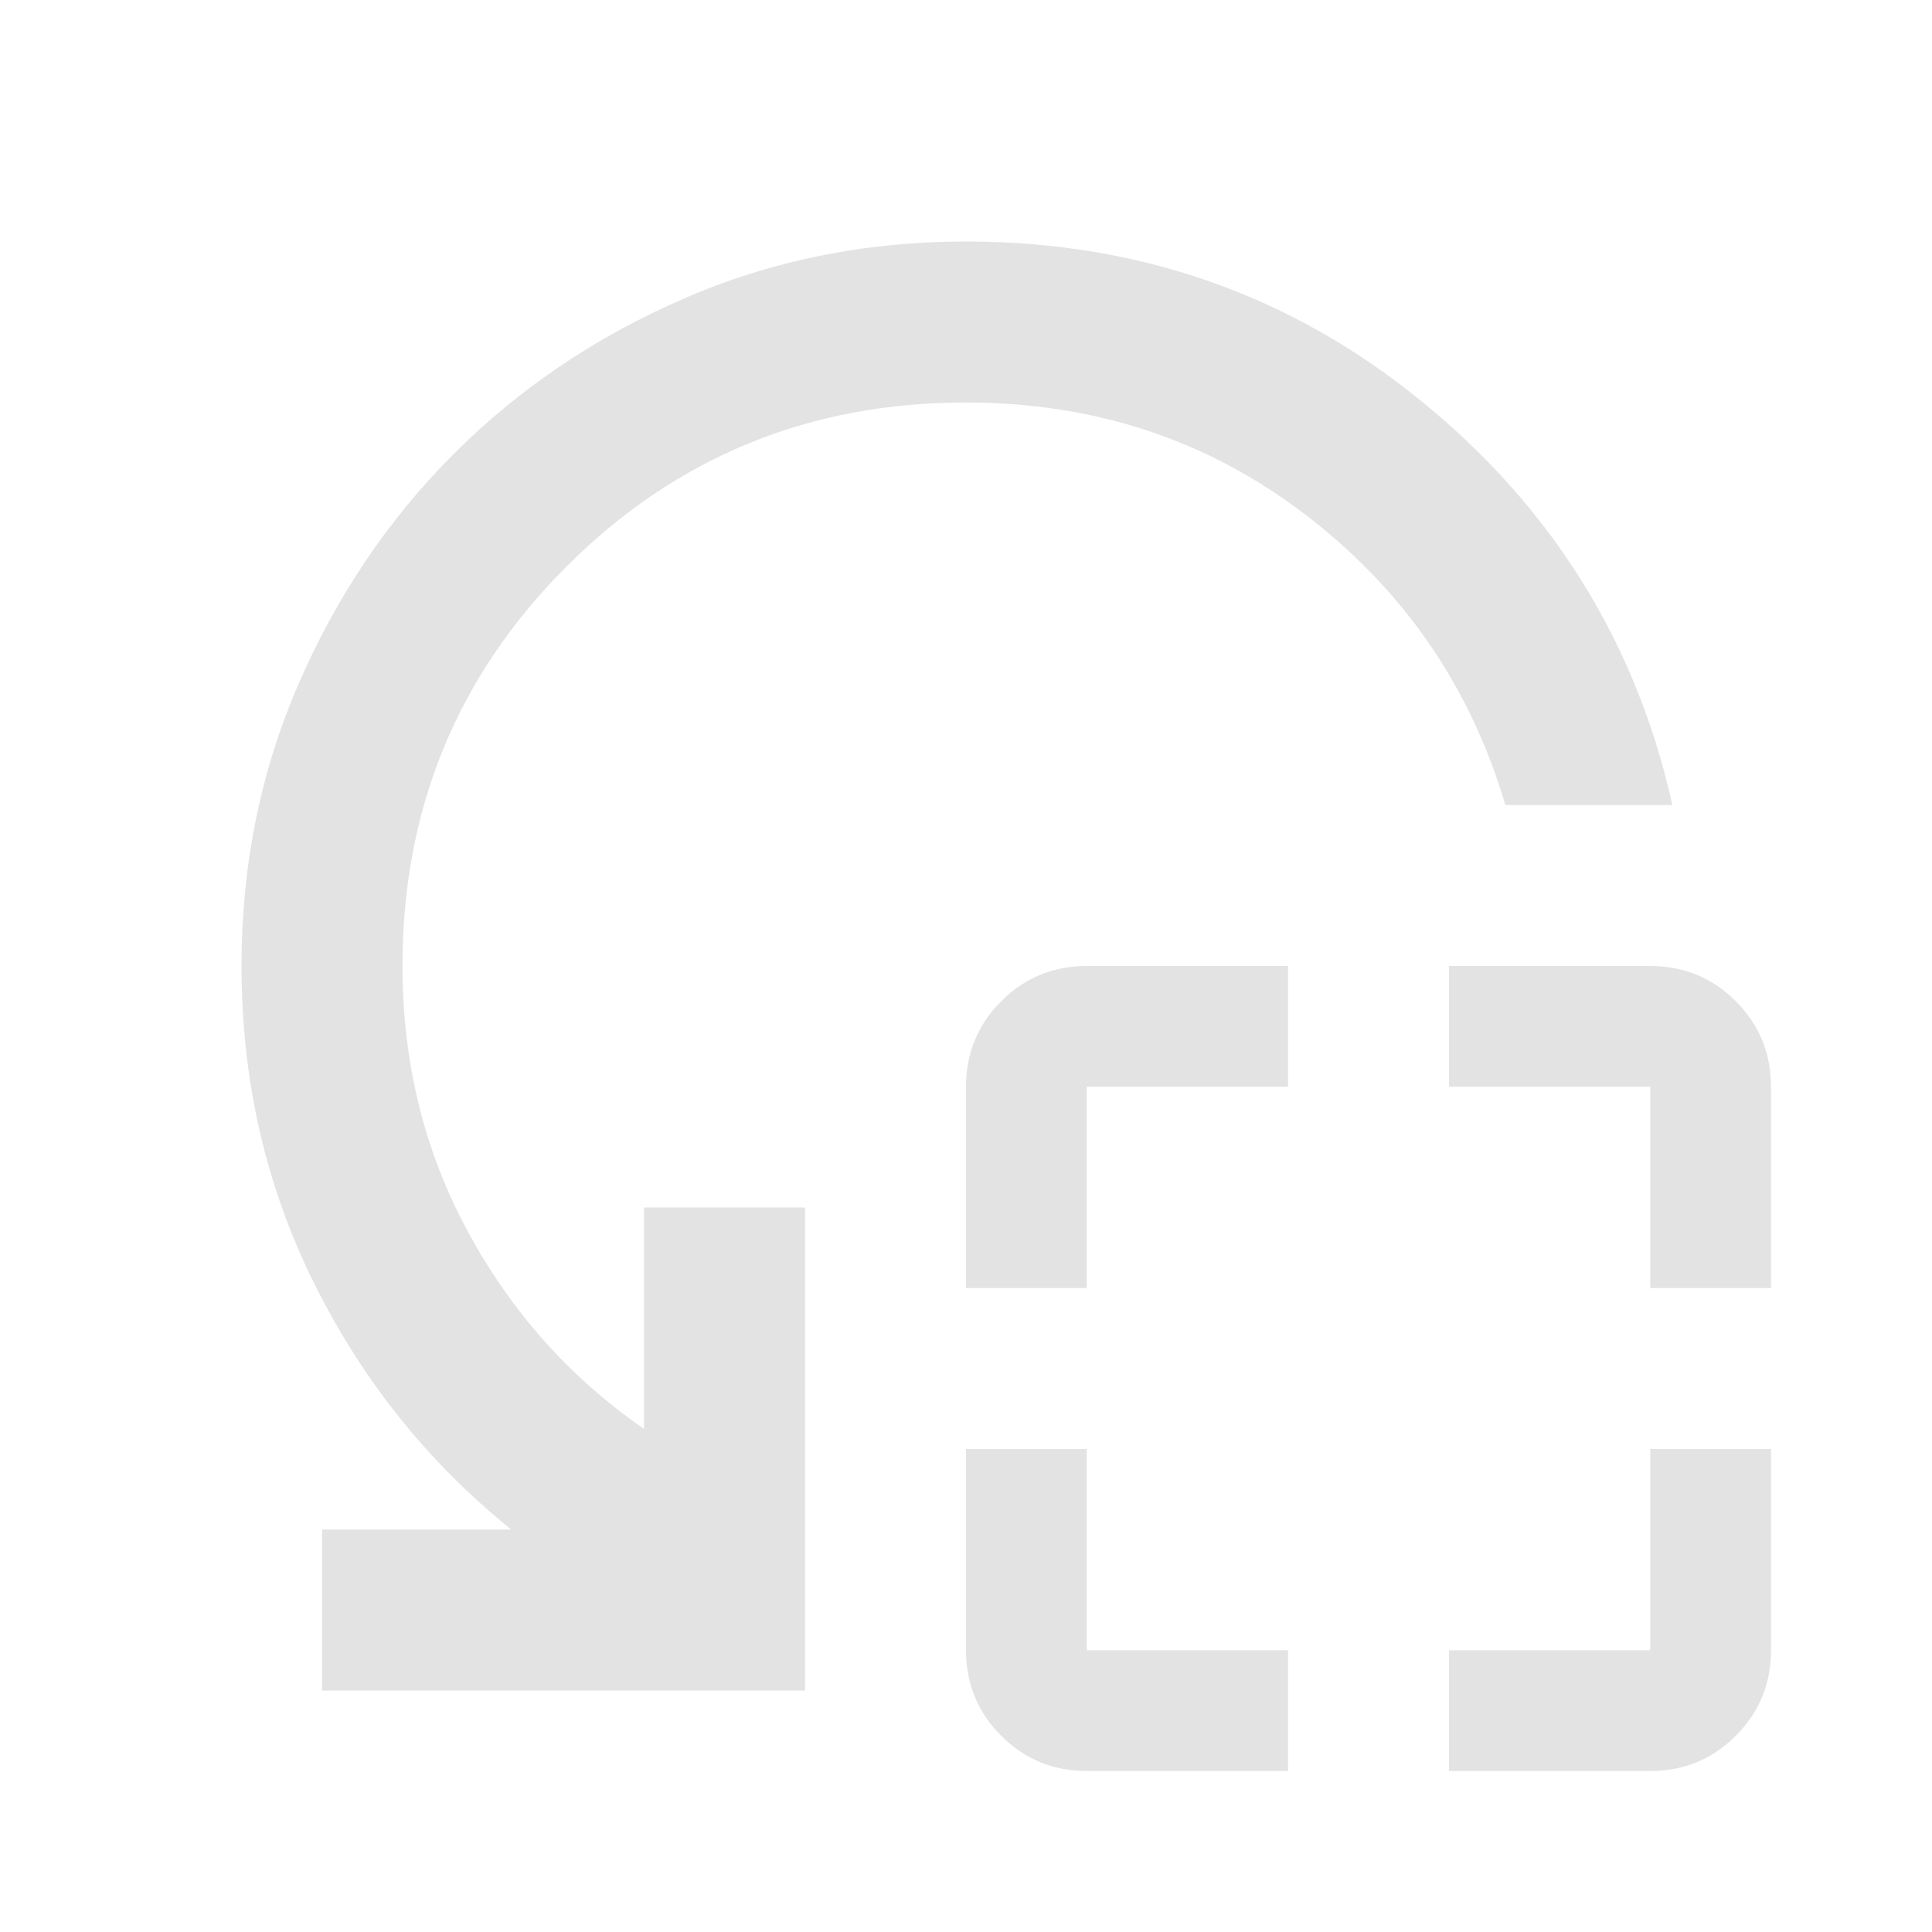
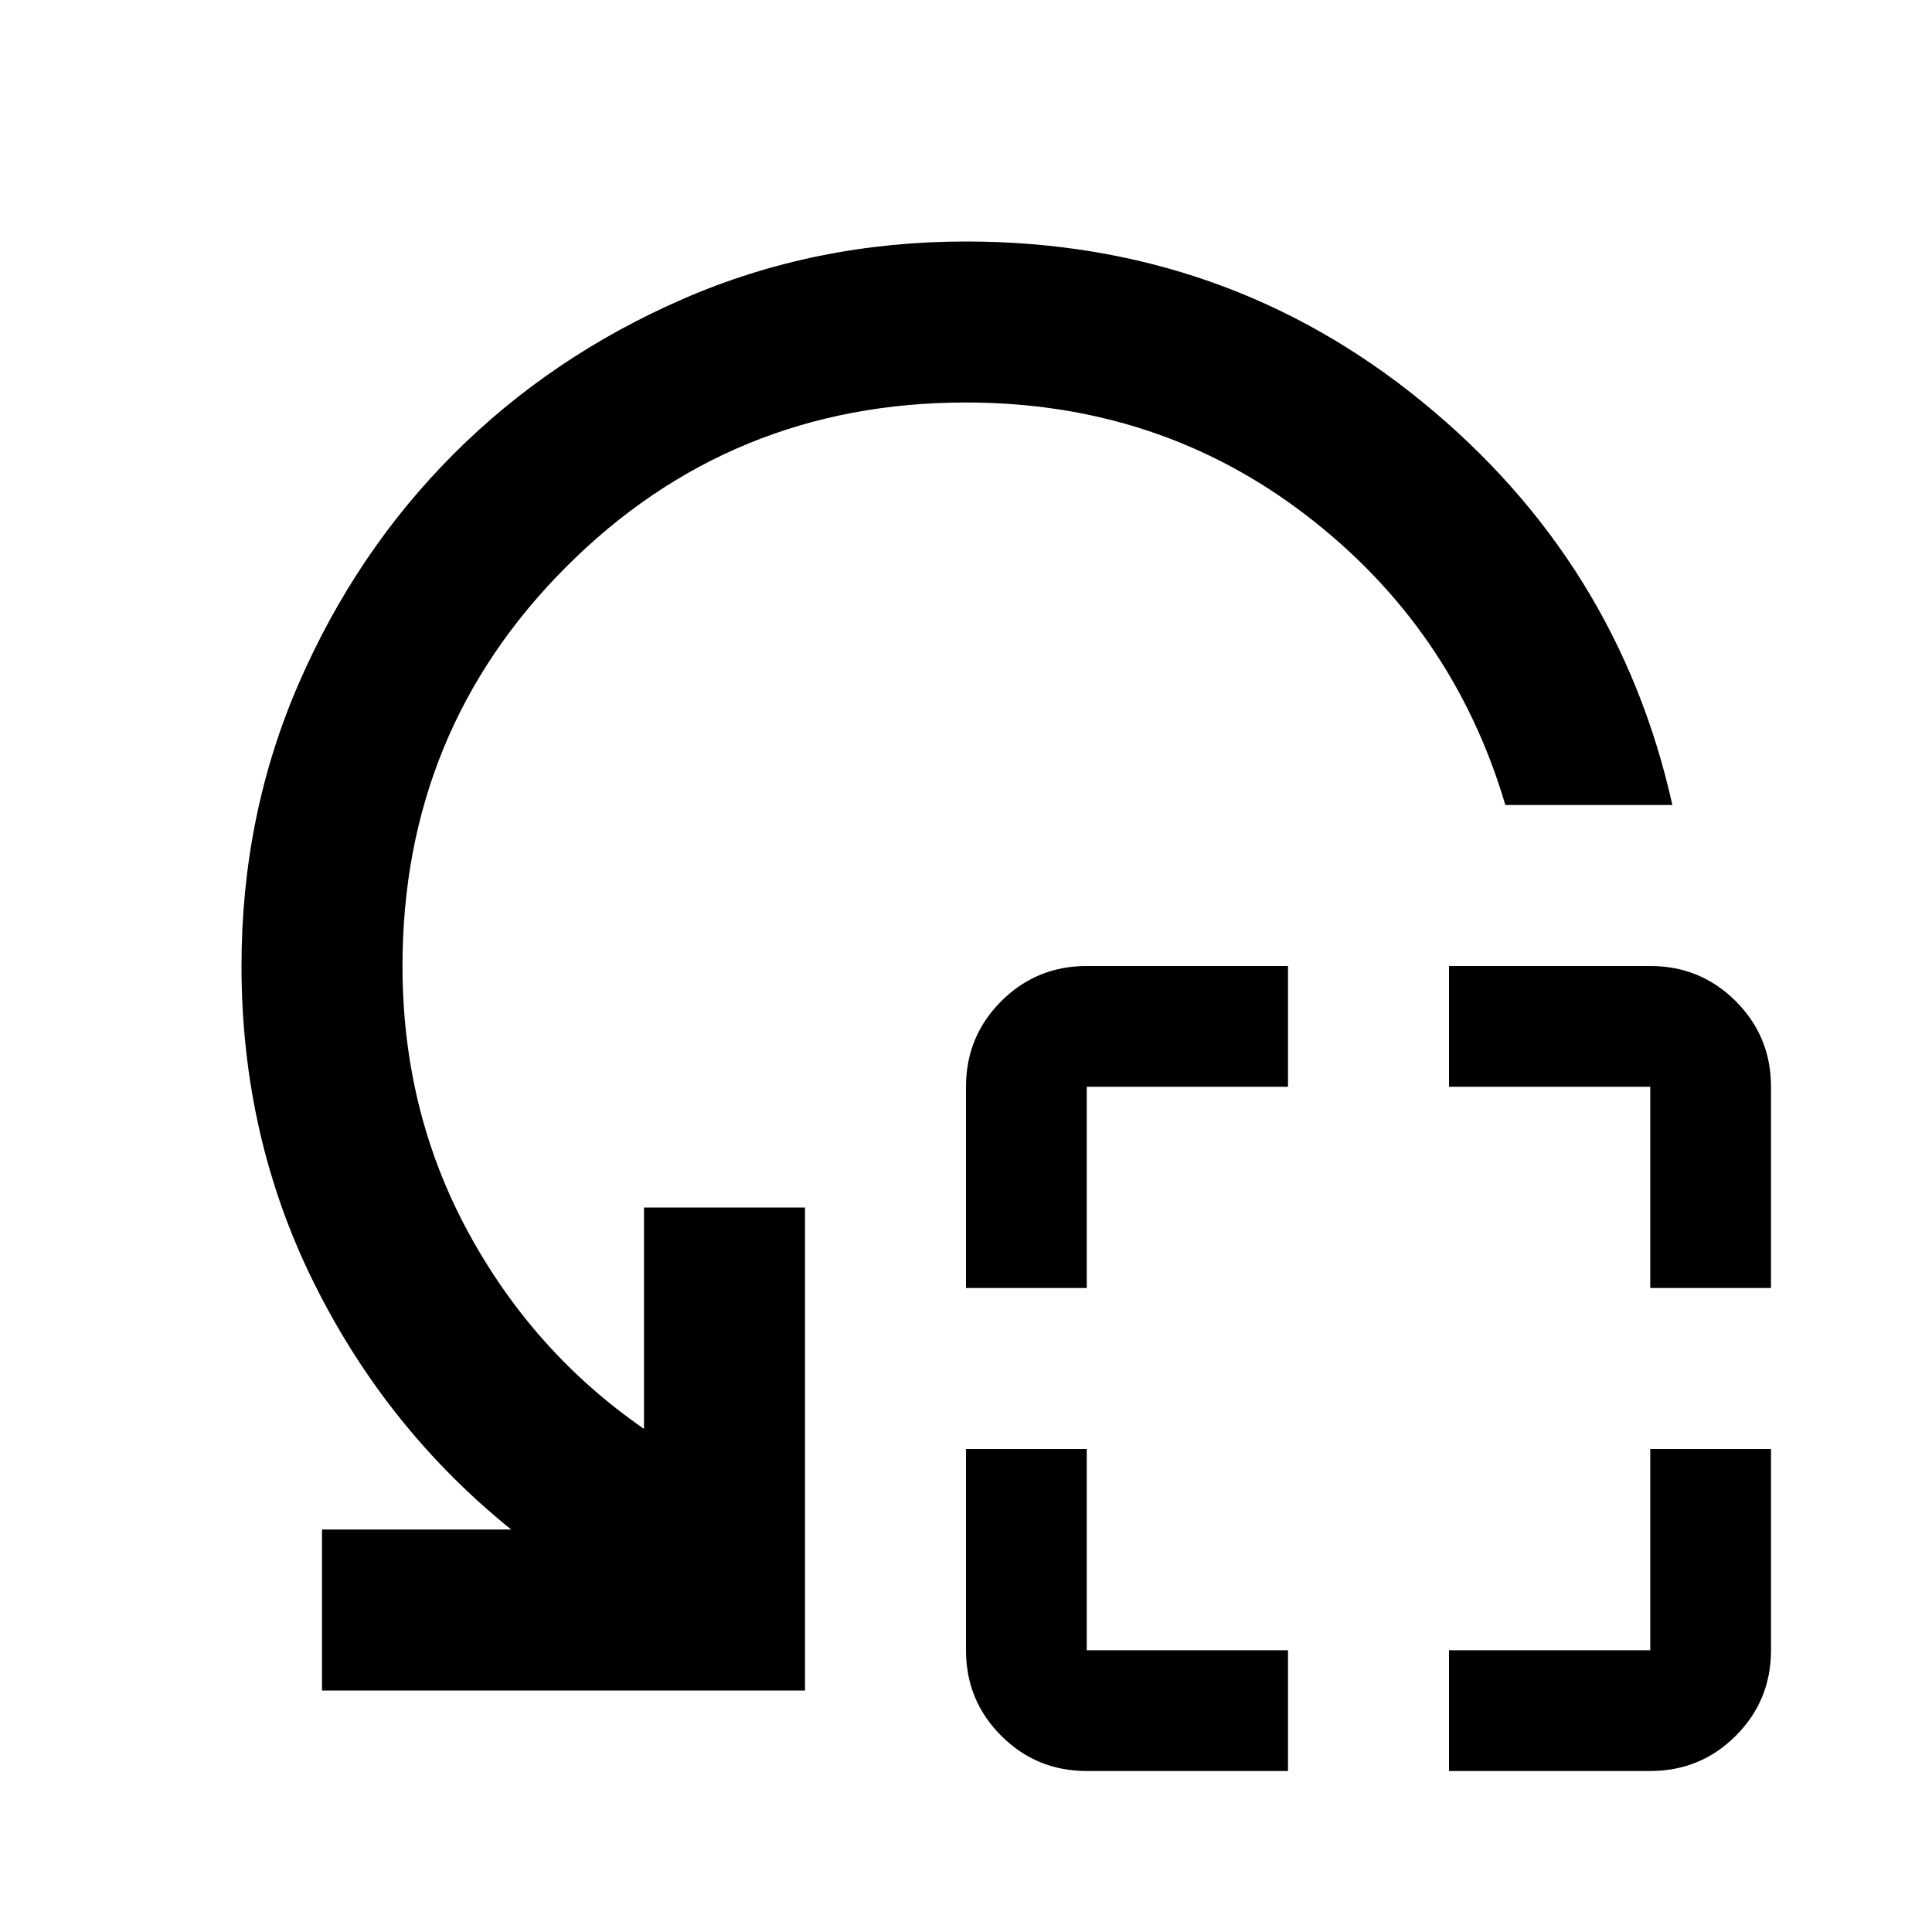
- <svg xmlns="http://www.w3.org/2000/svg" height="24px" viewBox="0 -960 960 960" width="24px" fill="#e3e3e3">
+ <svg xmlns="http://www.w3.org/2000/svg" height="24px" viewBox="0 -960 960 960" width="24px" fill="currentColor">
  <path d="M480-320v-100q0-25 17.5-42.5T540-480h100v60H540v100h-60Zm60 240q-25 0-42.5-17.5T480-140v-100h60v100h100v60H540Zm280-240v-100H720v-60h100q25 0 42.5 17.5T880-420v100h-60ZM720-80v-60h100v-100h60v100q0 25-17.5 42.5T820-80H720Zm111-480h-83q-26-88-99-144t-169-56q-117 0-198.5 81.5T200-480q0 72 32.5 132t87.5 98v-110h80v240H160v-80h94q-62-50-98-122.5T120-480q0-75 28.5-140.5t77-114q48.5-48.5 114-77T480-840q129 0 226.5 79.5T831-560Z" />
</svg>
